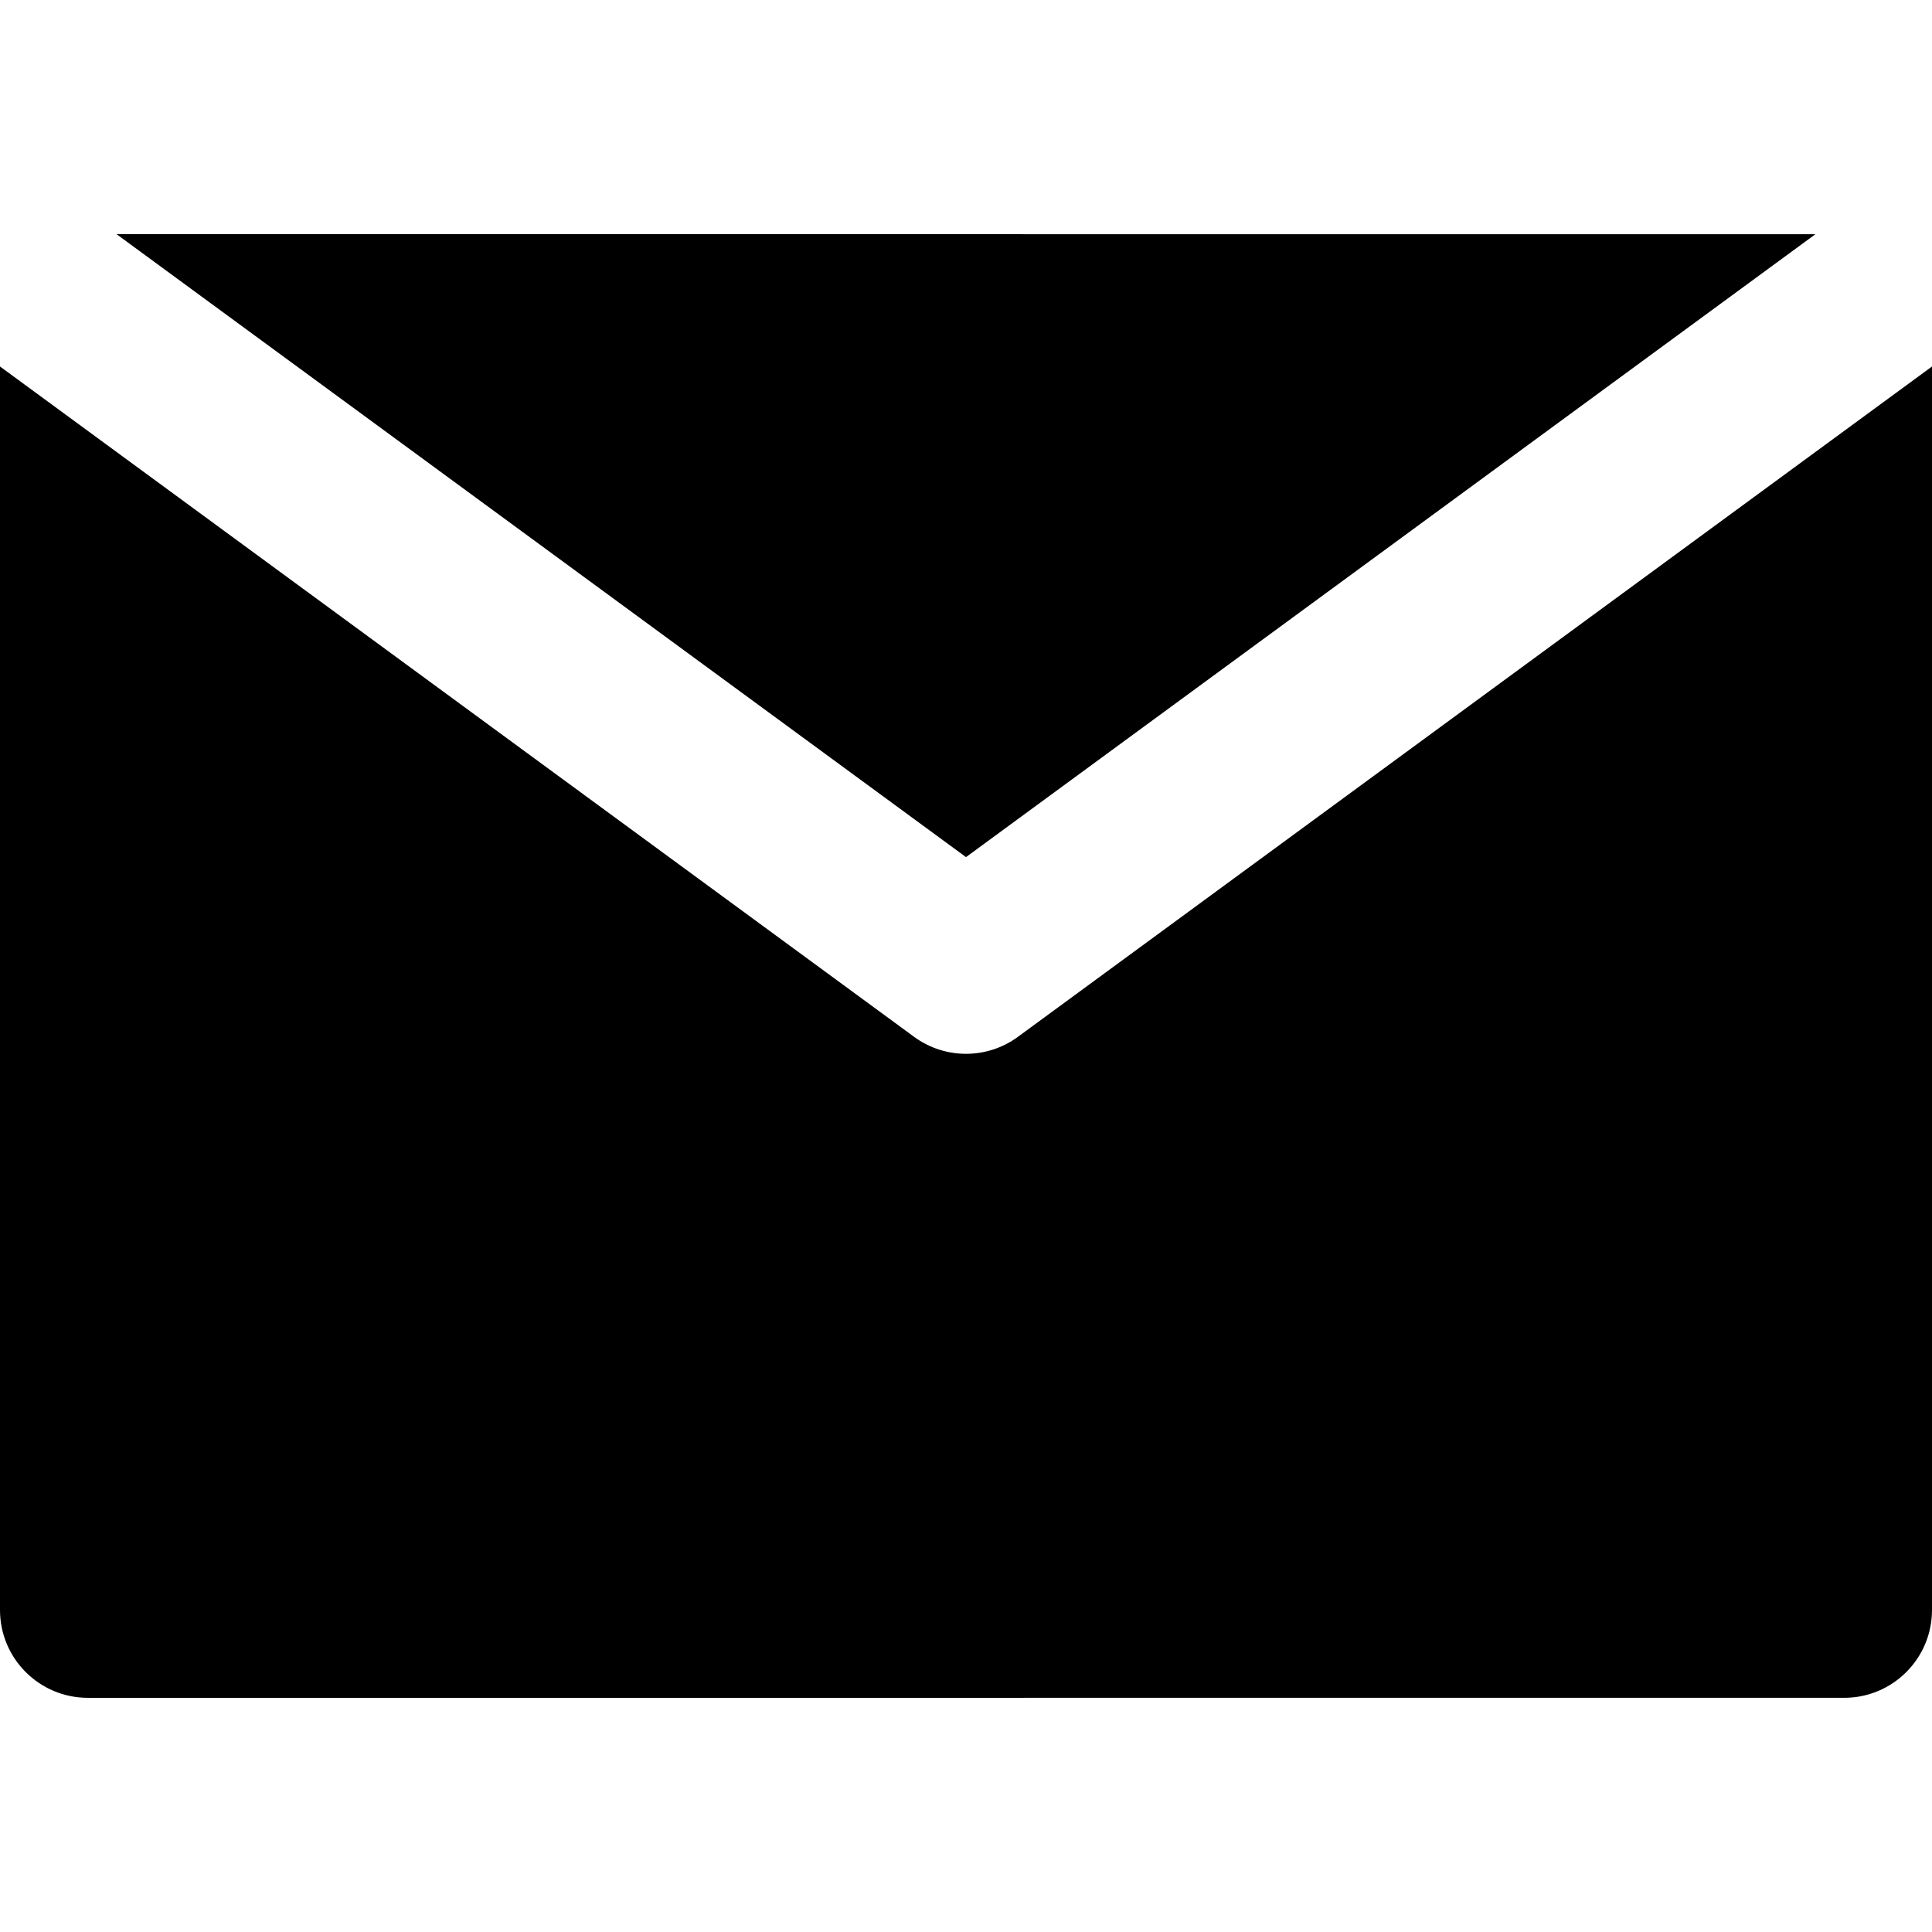
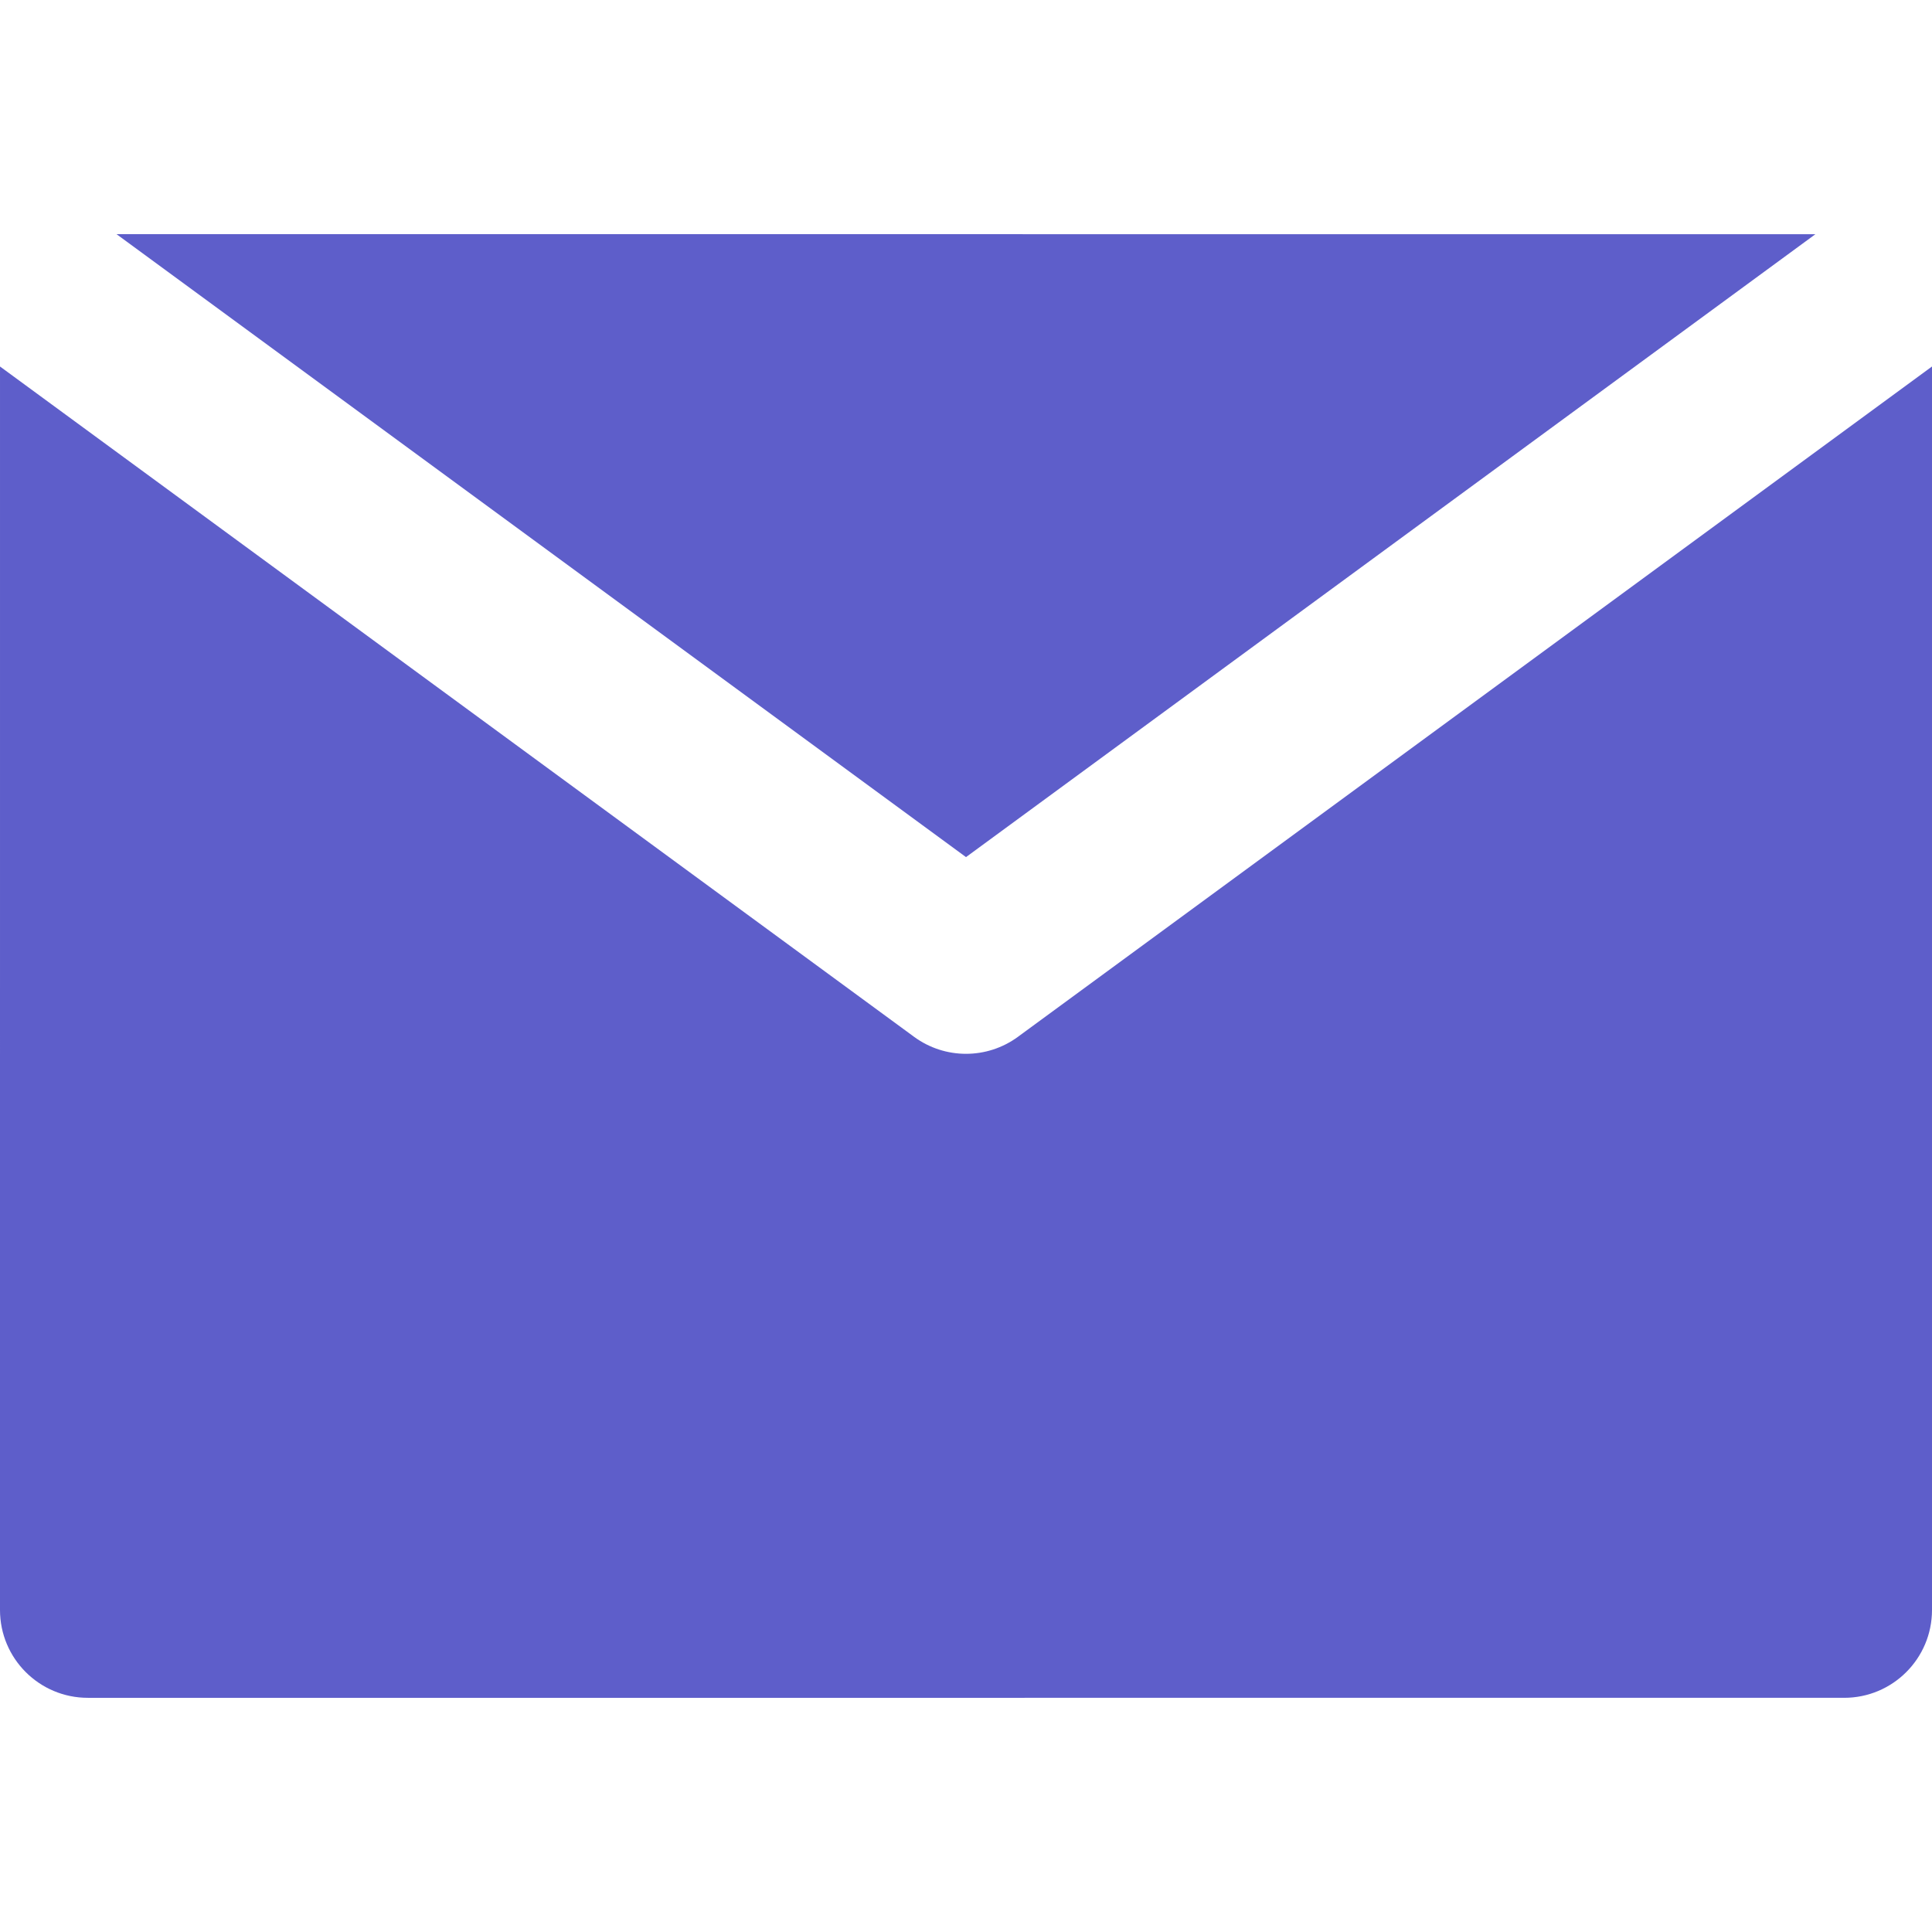
- <svg xmlns="http://www.w3.org/2000/svg" version="1.1" id="Layer_1" x="0px" y="0px" viewBox="0 0 330.001 330.001" style="enable-background:new 0 0 330.001 330.001;" xml:space="preserve">
+ <svg xmlns="http://www.w3.org/2000/svg" version="1.1" id="Layer_1" x="0px" y="0px" viewBox="0 0 330.001 330.001" fill="#5e5eca" xml:space="preserve">
  <g id="XMLID_348_">
    <path id="XMLID_350_" d="M173.871,177.097c-2.641,1.936-5.756,2.903-8.87,2.903c-3.116,0-6.23-0.967-8.871-2.903L30,84.602   L0.001,62.603L0,275.001c0.001,8.284,6.716,15,15,15L315.001,290c8.285,0,15-6.716,15-14.999V62.602l-30.001,22L173.871,177.097z" />
    <polygon id="XMLID_351_" points="165.001,146.4 310.087,40.001 19.911,40  " />
  </g>
  <g>
</g>
  <g>
</g>
  <g>
</g>
  <g>
</g>
  <g>
</g>
  <g>
</g>
  <g>
</g>
  <g>
</g>
  <g>
</g>
  <g>
</g>
  <g>
</g>
  <g>
</g>
  <g>
</g>
  <g>
</g>
  <g>
</g>
</svg>
